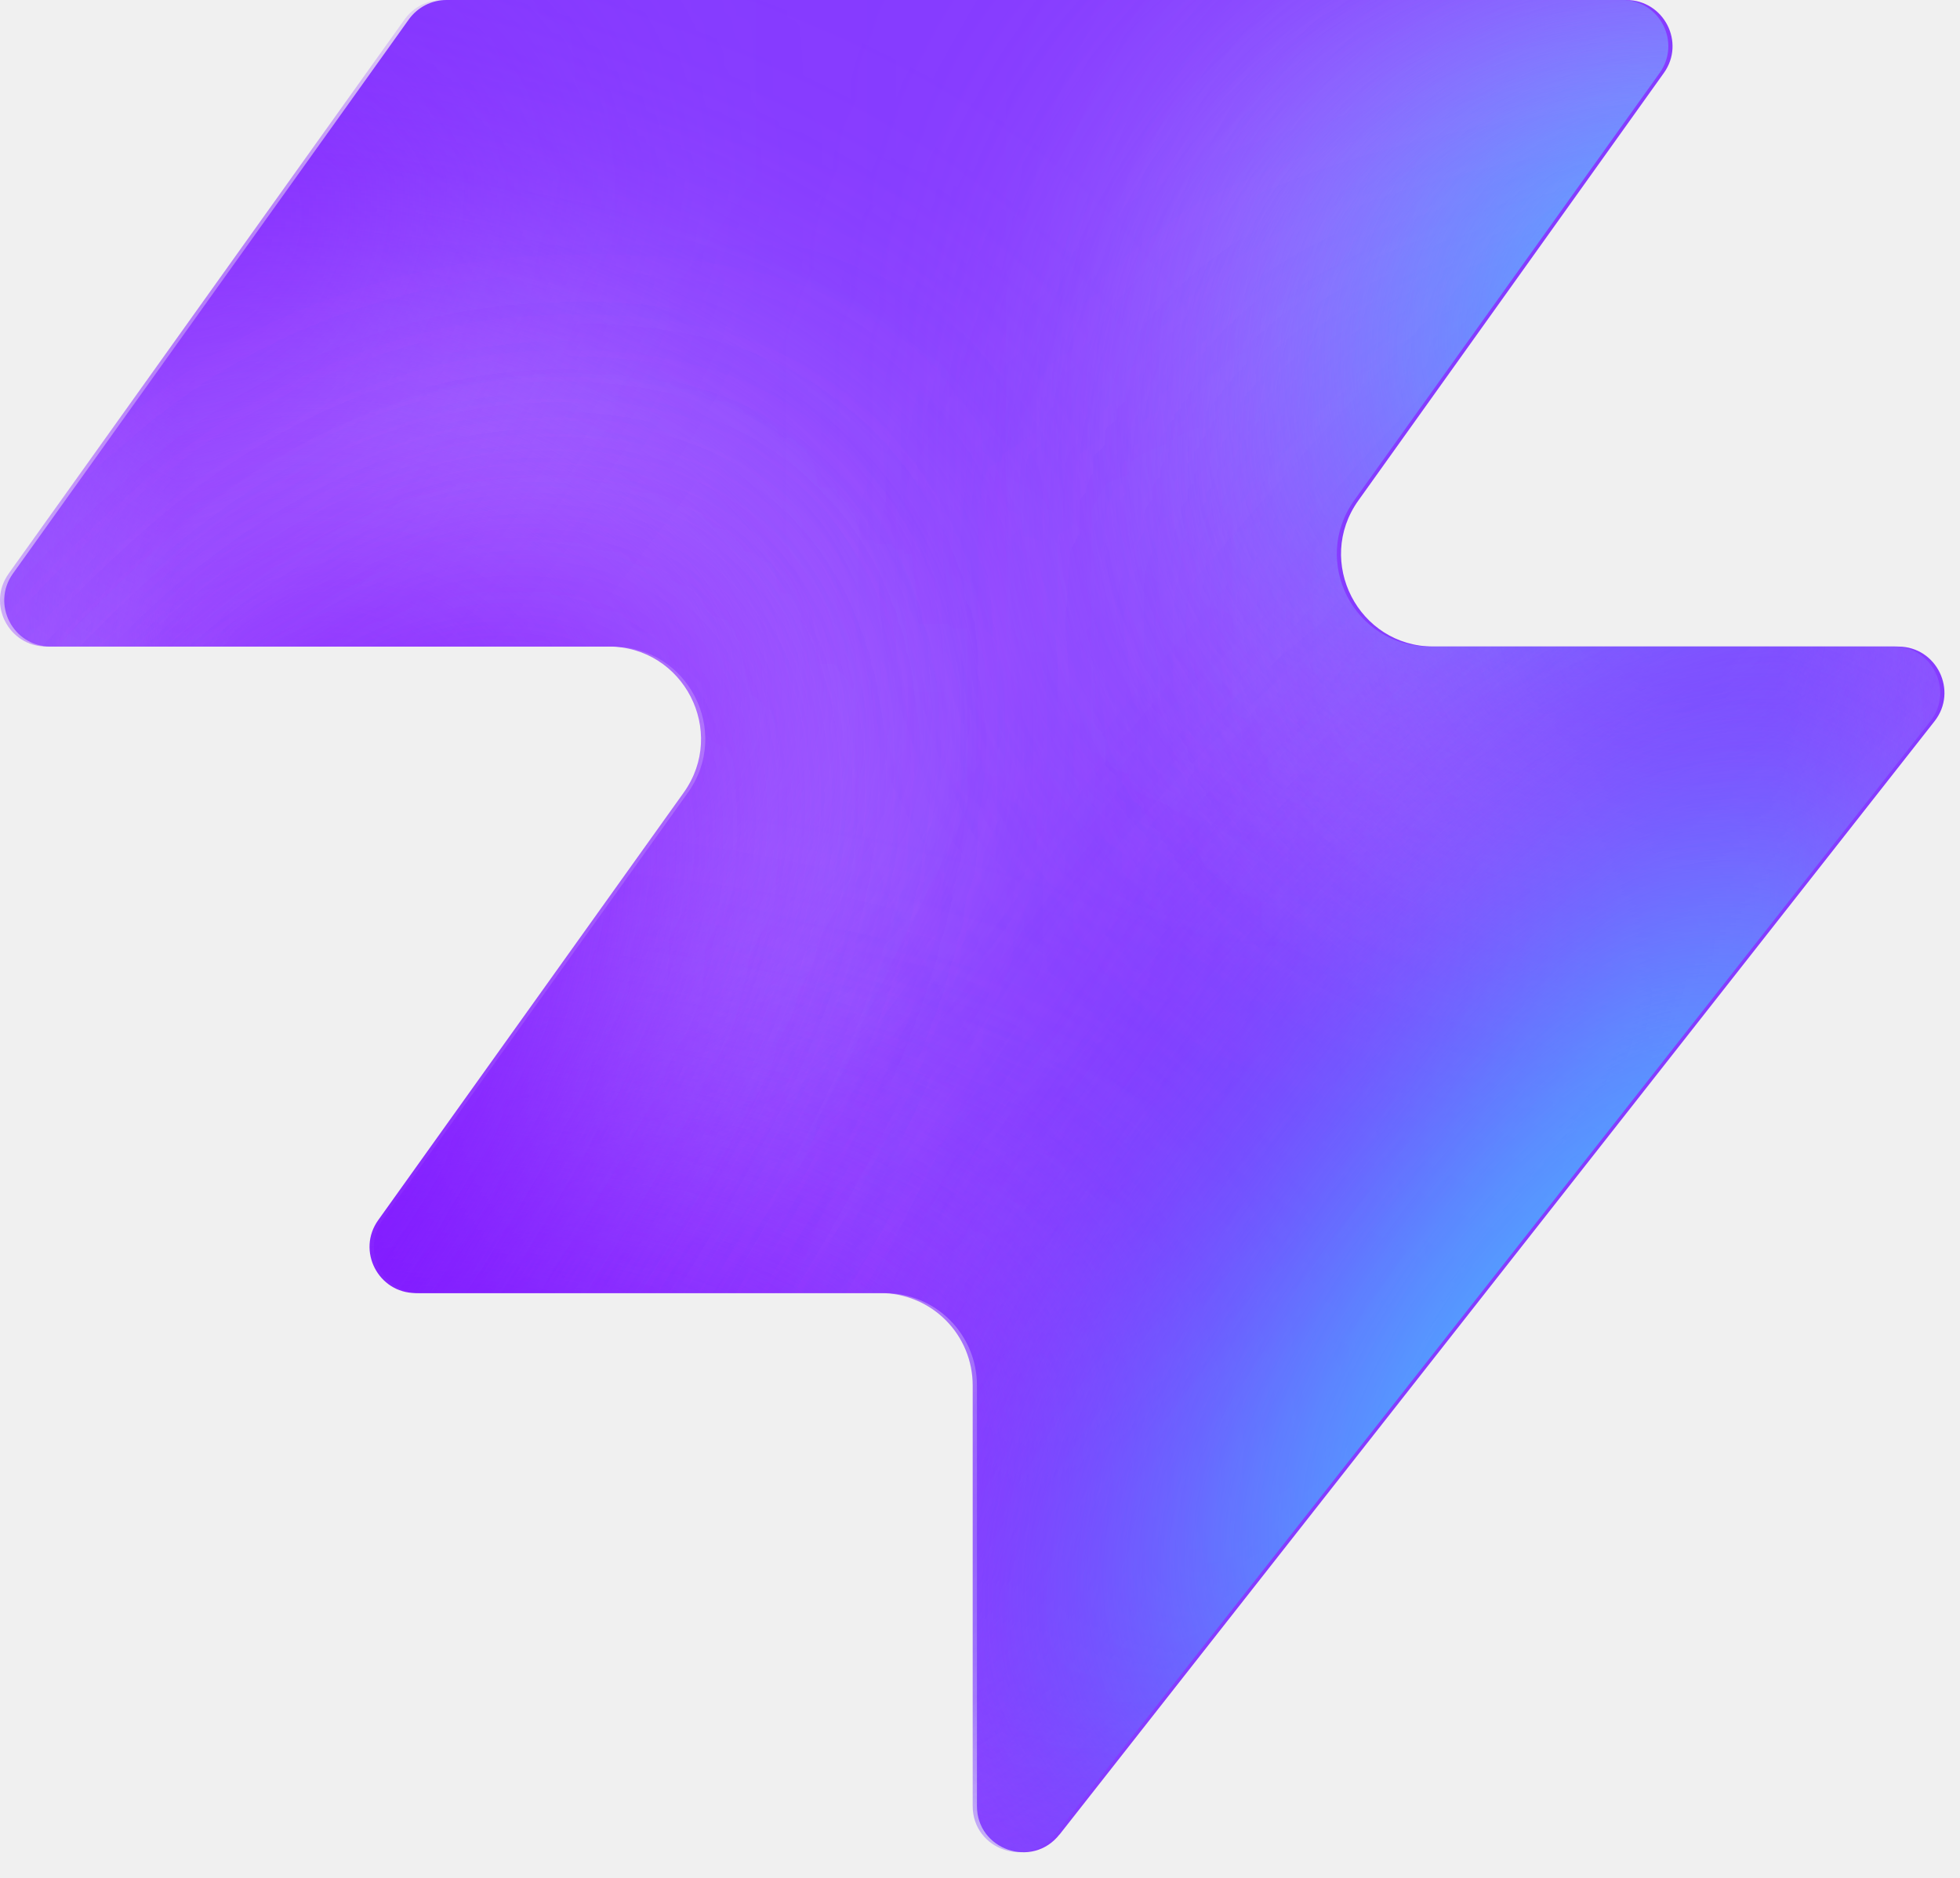
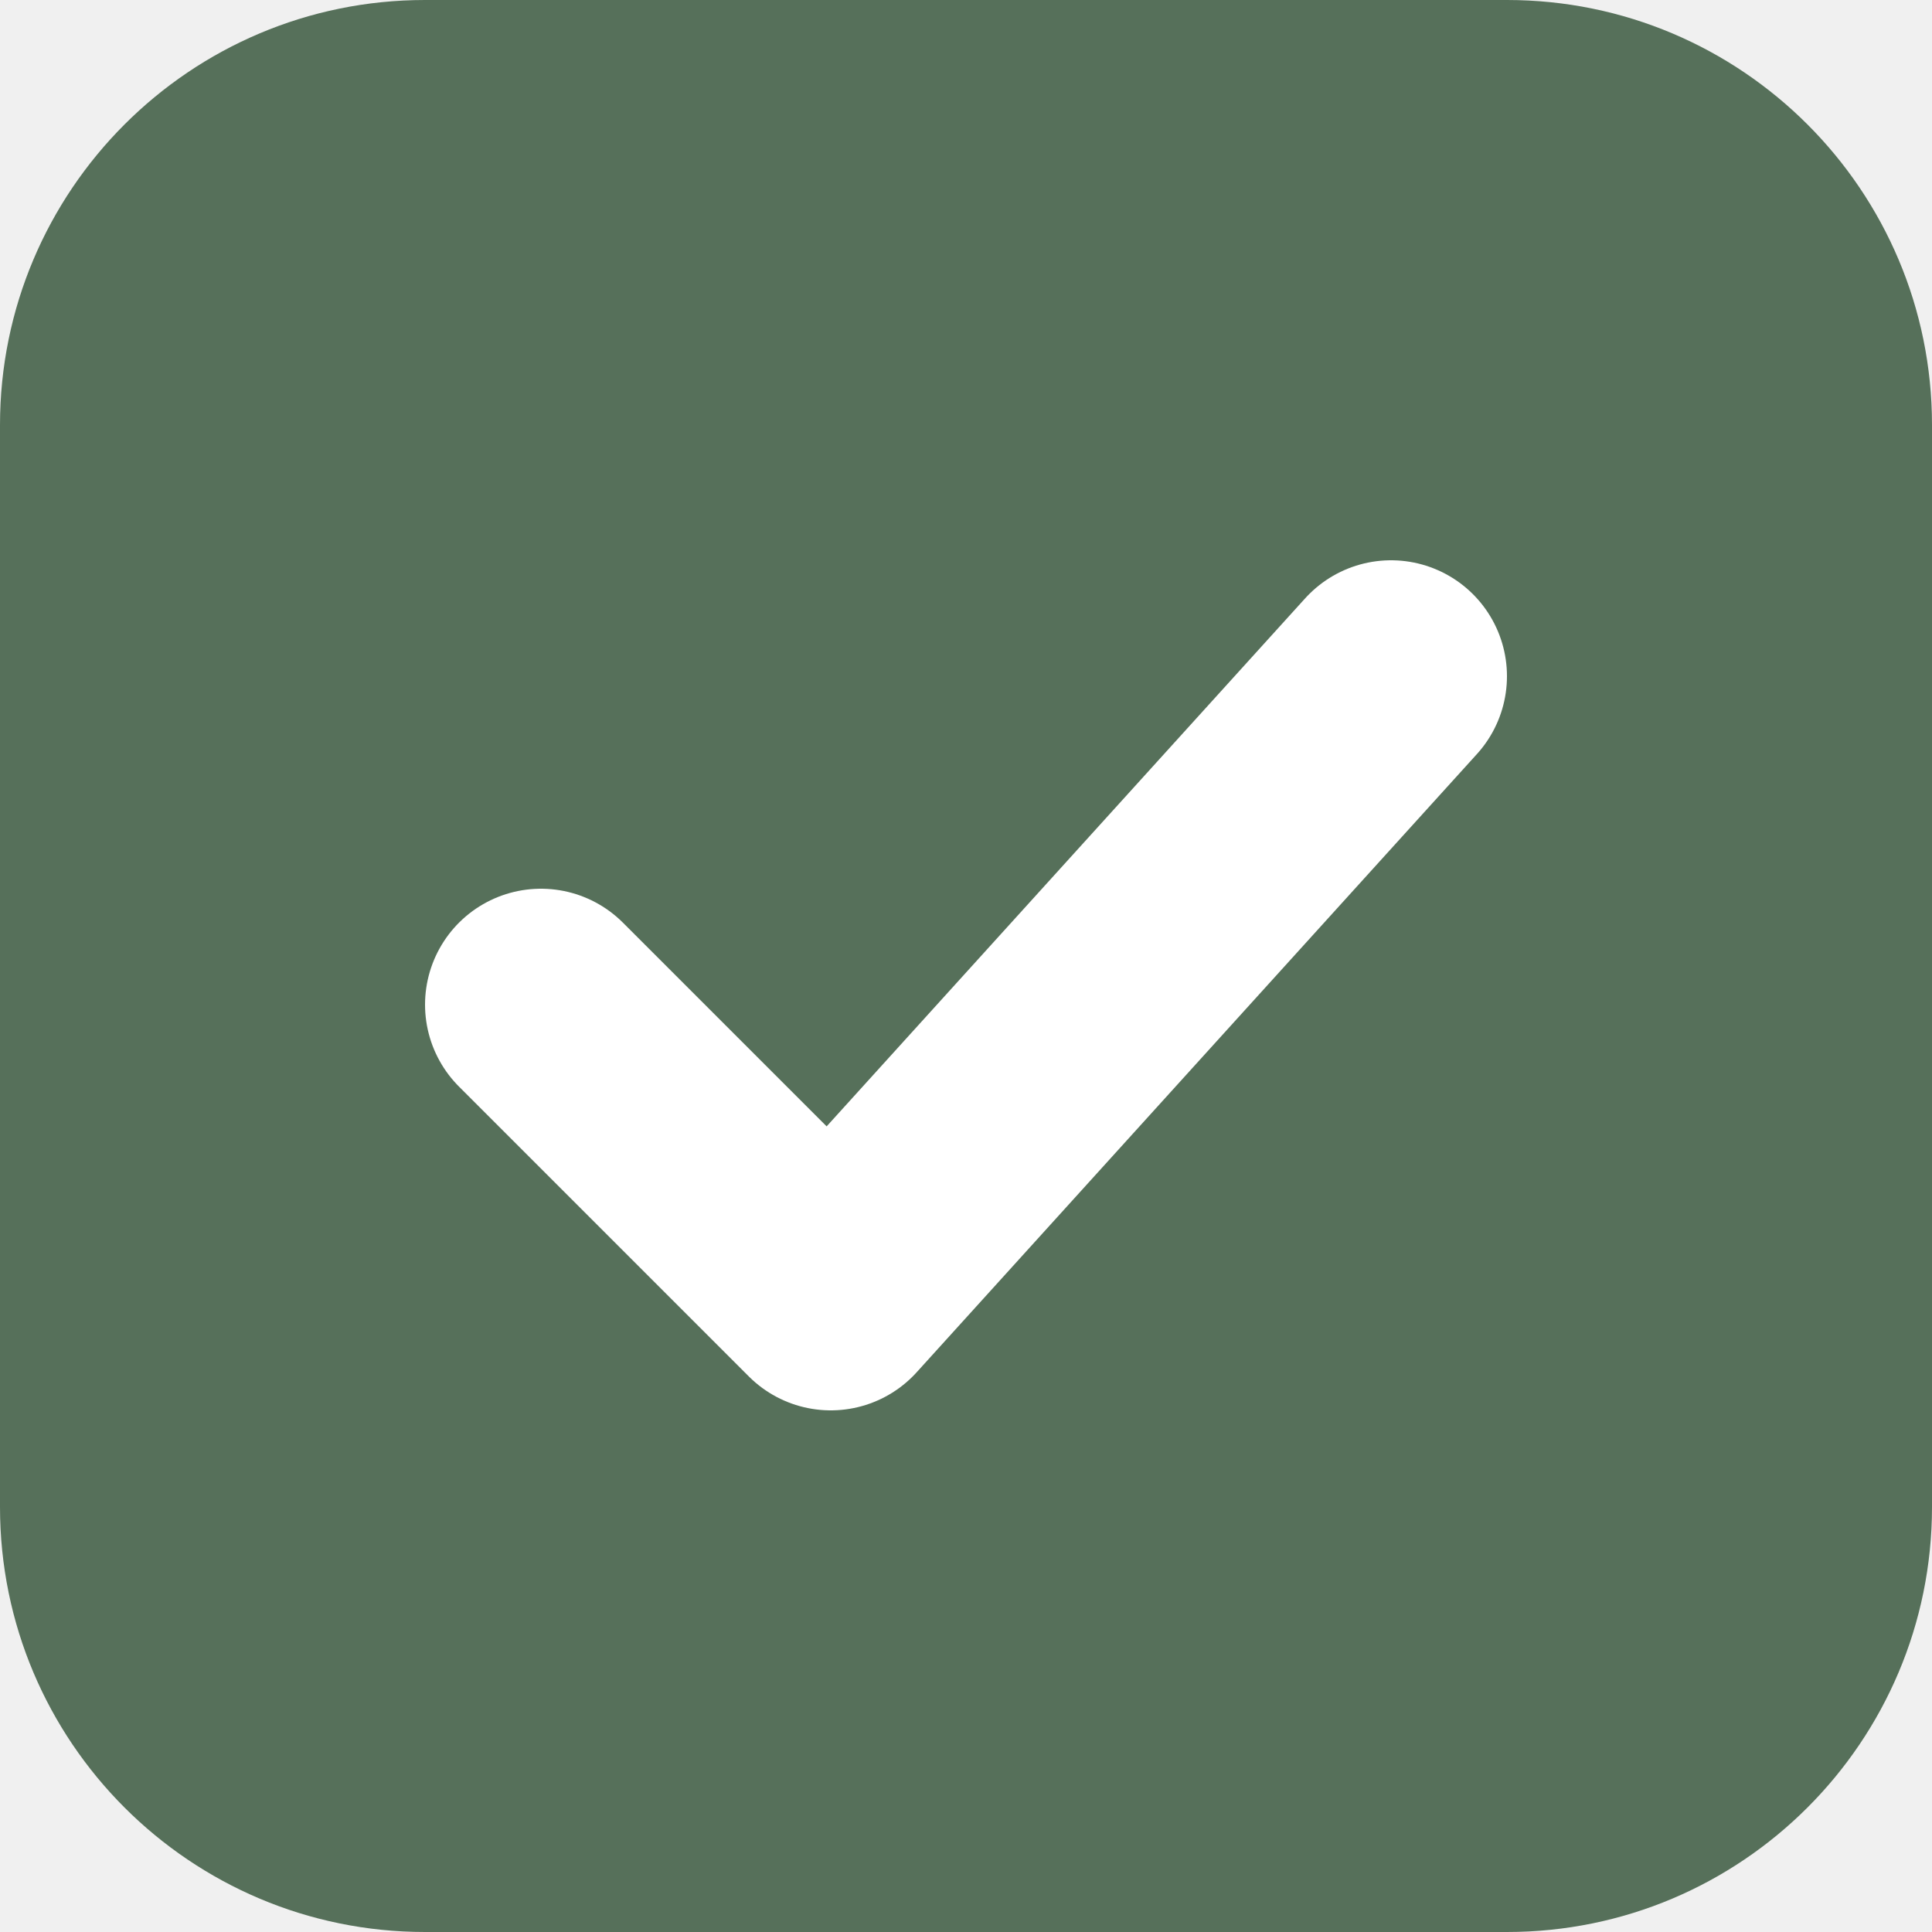
- <svg xmlns="http://www.w3.org/2000/svg" width="48" height="46" fill="none" viewBox="0 0 48 46">
-   <path fill="#863bff" d="M25.946 44.938c-.664.845-2.021.375-2.021-.698V33.937a2.26 2.26 0 0 0-2.262-2.262H10.287c-.92 0-1.456-1.04-.92-1.788l7.48-10.471c1.07-1.497 0-3.578-1.842-3.578H1.237c-.92 0-1.456-1.04-.92-1.788L10.013.474c.214-.297.556-.474.92-.474h28.894c.92 0 1.456 1.04.92 1.788l-7.48 10.471c-1.07 1.498 0 3.579 1.842 3.579h11.377c.943 0 1.473 1.088.89 1.83L25.947 44.94z" style="fill:#863bff;fill:color(display-p3 .525 .23 1);fill-opacity:1" />
-   <mask id="a" width="48" height="46" x="0" y="0" maskUnits="userSpaceOnUse" style="mask-type:alpha">
-     <path fill="#000" d="M25.842 44.938c-.664.844-2.021.375-2.021-.698V33.937a2.26 2.26 0 0 0-2.262-2.262H10.183c-.92 0-1.456-1.04-.92-1.788l7.48-10.471c1.07-1.498 0-3.579-1.842-3.579H1.133c-.92 0-1.456-1.04-.92-1.787L9.91.473c.214-.297.556-.474.92-.474h28.894c.92 0 1.456 1.04.92 1.788l-7.48 10.471c-1.07 1.498 0 3.578 1.842 3.578h11.377c.943 0 1.473 1.088.89 1.832L25.843 44.94z" style="fill:#000;fill-opacity:1" />
-   </mask>
-   <g mask="url(#a)">
-     <g filter="url(#b)">
-       <ellipse cx="5.508" cy="14.704" fill="#ede6ff" rx="5.508" ry="14.704" style="fill:#ede6ff;fill:color(display-p3 .927 .903 1);fill-opacity:1" transform="matrix(.00324 1 1 -.00324 -4.47 31.516)" />
-     </g>
-     <g filter="url(#c)">
-       <ellipse cx="10.399" cy="29.851" fill="#ede6ff" rx="10.399" ry="29.851" style="fill:#ede6ff;fill:color(display-p3 .927 .903 1);fill-opacity:1" transform="matrix(.00324 1 1 -.00324 -39.328 7.883)" />
-     </g>
-     <g filter="url(#d)">
-       <ellipse cx="5.508" cy="30.487" fill="#7e14ff" rx="5.508" ry="30.487" style="fill:#7e14ff;fill:color(display-p3 .492 .077 1);fill-opacity:1" transform="rotate(89.814 -25.913 -14.639)scale(1 -1)" />
-     </g>
-     <g filter="url(#e)">
-       <ellipse cx="5.508" cy="30.599" fill="#7e14ff" rx="5.508" ry="30.599" style="fill:#7e14ff;fill:color(display-p3 .492 .077 1);fill-opacity:1" transform="rotate(89.814 -32.644 -3.334)scale(1 -1)" />
-     </g>
-     <g filter="url(#f)">
-       <ellipse cx="5.508" cy="30.599" fill="#7e14ff" rx="5.508" ry="30.599" style="fill:#7e14ff;fill:color(display-p3 .492 .077 1);fill-opacity:1" transform="matrix(.00324 1 1 -.00324 -34.34 30.47)" />
-     </g>
-     <g filter="url(#g)">
-       <ellipse cx="14.072" cy="22.078" fill="#ede6ff" rx="14.072" ry="22.078" style="fill:#ede6ff;fill:color(display-p3 .927 .903 1);fill-opacity:1" transform="rotate(93.35 24.506 48.493)scale(-1 1)" />
-     </g>
-     <g filter="url(#h)">
-       <ellipse cx="3.47" cy="21.501" fill="#7e14ff" rx="3.47" ry="21.501" style="fill:#7e14ff;fill:color(display-p3 .492 .077 1);fill-opacity:1" transform="rotate(89.009 28.708 47.59)scale(-1 1)" />
-     </g>
-     <g filter="url(#i)">
-       <ellipse cx="3.47" cy="21.501" fill="#7e14ff" rx="3.47" ry="21.501" style="fill:#7e14ff;fill:color(display-p3 .492 .077 1);fill-opacity:1" transform="rotate(89.009 28.708 47.59)scale(-1 1)" />
-     </g>
-     <g filter="url(#j)">
-       <ellipse cx=".387" cy="8.972" fill="#7e14ff" rx="4.407" ry="29.108" style="fill:#7e14ff;fill:color(display-p3 .492 .077 1);fill-opacity:1" transform="rotate(39.51 .387 8.972)" />
-     </g>
-     <g filter="url(#k)">
-       <ellipse cx="47.523" cy="-6.092" fill="#7e14ff" rx="4.407" ry="29.108" style="fill:#7e14ff;fill:color(display-p3 .492 .077 1);fill-opacity:1" transform="rotate(37.892 47.523 -6.092)" />
-     </g>
-     <g filter="url(#l)">
-       <ellipse cx="41.412" cy="6.333" fill="#47bfff" rx="5.971" ry="9.665" style="fill:#47bfff;fill:color(display-p3 .28 .748 1);fill-opacity:1" transform="rotate(37.892 41.412 6.333)" />
-     </g>
-     <g filter="url(#m)">
-       <ellipse cx="-1.879" cy="38.332" fill="#7e14ff" rx="4.407" ry="29.108" style="fill:#7e14ff;fill:color(display-p3 .492 .077 1);fill-opacity:1" transform="rotate(37.892 -1.88 38.332)" />
-     </g>
-     <g filter="url(#n)">
-       <ellipse cx="-1.879" cy="38.332" fill="#7e14ff" rx="4.407" ry="29.108" style="fill:#7e14ff;fill:color(display-p3 .492 .077 1);fill-opacity:1" transform="rotate(37.892 -1.88 38.332)" />
-     </g>
-     <g filter="url(#o)">
-       <ellipse cx="35.651" cy="29.907" fill="#7e14ff" rx="4.407" ry="29.108" style="fill:#7e14ff;fill:color(display-p3 .492 .077 1);fill-opacity:1" transform="rotate(37.892 35.651 29.907)" />
-     </g>
-     <g filter="url(#p)">
-       <ellipse cx="38.418" cy="32.4" fill="#47bfff" rx="5.971" ry="15.297" style="fill:#47bfff;fill:color(display-p3 .28 .748 1);fill-opacity:1" transform="rotate(37.892 38.418 32.4)" />
-     </g>
-   </g>
-   <defs>
-     <filter id="b" width="60.045" height="41.654" x="-19.77" y="16.149" color-interpolation-filters="sRGB" filterUnits="userSpaceOnUse">
-       <feFlood flood-opacity="0" result="BackgroundImageFix" />
-       <feBlend in="SourceGraphic" in2="BackgroundImageFix" result="shape" />
-       <feGaussianBlur result="effect1_foregroundBlur_2002_17158" stdDeviation="7.659" />
-     </filter>
-     <filter id="c" width="90.34" height="51.437" x="-54.613" y="-7.533" color-interpolation-filters="sRGB" filterUnits="userSpaceOnUse">
-       <feFlood flood-opacity="0" result="BackgroundImageFix" />
-       <feBlend in="SourceGraphic" in2="BackgroundImageFix" result="shape" />
-       <feGaussianBlur result="effect1_foregroundBlur_2002_17158" stdDeviation="7.659" />
-     </filter>
-     <filter id="d" width="79.355" height="29.4" x="-49.64" y="2.03" color-interpolation-filters="sRGB" filterUnits="userSpaceOnUse">
-       <feFlood flood-opacity="0" result="BackgroundImageFix" />
-       <feBlend in="SourceGraphic" in2="BackgroundImageFix" result="shape" />
-       <feGaussianBlur result="effect1_foregroundBlur_2002_17158" stdDeviation="4.596" />
-     </filter>
-     <filter id="e" width="79.579" height="29.4" x="-45.045" y="20.029" color-interpolation-filters="sRGB" filterUnits="userSpaceOnUse">
-       <feFlood flood-opacity="0" result="BackgroundImageFix" />
-       <feBlend in="SourceGraphic" in2="BackgroundImageFix" result="shape" />
-       <feGaussianBlur result="effect1_foregroundBlur_2002_17158" stdDeviation="4.596" />
-     </filter>
-     <filter id="f" width="79.579" height="29.4" x="-43.513" y="21.178" color-interpolation-filters="sRGB" filterUnits="userSpaceOnUse">
-       <feFlood flood-opacity="0" result="BackgroundImageFix" />
-       <feBlend in="SourceGraphic" in2="BackgroundImageFix" result="shape" />
-       <feGaussianBlur result="effect1_foregroundBlur_2002_17158" stdDeviation="4.596" />
-     </filter>
-     <filter id="g" width="74.749" height="58.852" x="15.756" y="-17.901" color-interpolation-filters="sRGB" filterUnits="userSpaceOnUse">
-       <feFlood flood-opacity="0" result="BackgroundImageFix" />
-       <feBlend in="SourceGraphic" in2="BackgroundImageFix" result="shape" />
-       <feGaussianBlur result="effect1_foregroundBlur_2002_17158" stdDeviation="7.659" />
-     </filter>
-     <filter id="h" width="61.377" height="25.362" x="23.548" y="2.284" color-interpolation-filters="sRGB" filterUnits="userSpaceOnUse">
-       <feFlood flood-opacity="0" result="BackgroundImageFix" />
-       <feBlend in="SourceGraphic" in2="BackgroundImageFix" result="shape" />
-       <feGaussianBlur result="effect1_foregroundBlur_2002_17158" stdDeviation="4.596" />
-     </filter>
-     <filter id="i" width="61.377" height="25.362" x="23.548" y="2.284" color-interpolation-filters="sRGB" filterUnits="userSpaceOnUse">
-       <feFlood flood-opacity="0" result="BackgroundImageFix" />
-       <feBlend in="SourceGraphic" in2="BackgroundImageFix" result="shape" />
-       <feGaussianBlur result="effect1_foregroundBlur_2002_17158" stdDeviation="4.596" />
-     </filter>
-     <filter id="j" width="56.045" height="63.649" x="-27.636" y="-22.853" color-interpolation-filters="sRGB" filterUnits="userSpaceOnUse">
-       <feFlood flood-opacity="0" result="BackgroundImageFix" />
-       <feBlend in="SourceGraphic" in2="BackgroundImageFix" result="shape" />
-       <feGaussianBlur result="effect1_foregroundBlur_2002_17158" stdDeviation="4.596" />
-     </filter>
-     <filter id="k" width="54.814" height="64.646" x="20.116" y="-38.415" color-interpolation-filters="sRGB" filterUnits="userSpaceOnUse">
-       <feFlood flood-opacity="0" result="BackgroundImageFix" />
-       <feBlend in="SourceGraphic" in2="BackgroundImageFix" result="shape" />
-       <feGaussianBlur result="effect1_foregroundBlur_2002_17158" stdDeviation="4.596" />
-     </filter>
-     <filter id="l" width="33.541" height="35.313" x="24.641" y="-11.323" color-interpolation-filters="sRGB" filterUnits="userSpaceOnUse">
-       <feFlood flood-opacity="0" result="BackgroundImageFix" />
-       <feBlend in="SourceGraphic" in2="BackgroundImageFix" result="shape" />
-       <feGaussianBlur result="effect1_foregroundBlur_2002_17158" stdDeviation="4.596" />
-     </filter>
-     <filter id="m" width="54.814" height="64.646" x="-29.286" y="6.009" color-interpolation-filters="sRGB" filterUnits="userSpaceOnUse">
-       <feFlood flood-opacity="0" result="BackgroundImageFix" />
-       <feBlend in="SourceGraphic" in2="BackgroundImageFix" result="shape" />
-       <feGaussianBlur result="effect1_foregroundBlur_2002_17158" stdDeviation="4.596" />
-     </filter>
-     <filter id="n" width="54.814" height="64.646" x="-29.286" y="6.009" color-interpolation-filters="sRGB" filterUnits="userSpaceOnUse">
-       <feFlood flood-opacity="0" result="BackgroundImageFix" />
-       <feBlend in="SourceGraphic" in2="BackgroundImageFix" result="shape" />
-       <feGaussianBlur result="effect1_foregroundBlur_2002_17158" stdDeviation="4.596" />
-     </filter>
-     <filter id="o" width="54.814" height="64.646" x="8.244" y="-2.416" color-interpolation-filters="sRGB" filterUnits="userSpaceOnUse">
-       <feFlood flood-opacity="0" result="BackgroundImageFix" />
-       <feBlend in="SourceGraphic" in2="BackgroundImageFix" result="shape" />
-       <feGaussianBlur result="effect1_foregroundBlur_2002_17158" stdDeviation="4.596" />
-     </filter>
-     <filter id="p" width="39.409" height="43.623" x="18.713" y="10.588" color-interpolation-filters="sRGB" filterUnits="userSpaceOnUse">
-       <feFlood flood-opacity="0" result="BackgroundImageFix" />
-       <feBlend in="SourceGraphic" in2="BackgroundImageFix" result="shape" />
-       <feGaussianBlur result="effect1_foregroundBlur_2002_17158" stdDeviation="4.596" />
-     </filter>
-   </defs>
+ <svg xmlns="http://www.w3.org/2000/svg" viewBox="0 0 100 100">
+   <rect width="100" height="100" rx="22" fill="#56705A" />
+   <path d="M28 52 L43 67 L72 35" fill="none" stroke="#FFFFFF" stroke-width="12" stroke-linecap="round" stroke-linejoin="round" />
</svg>
